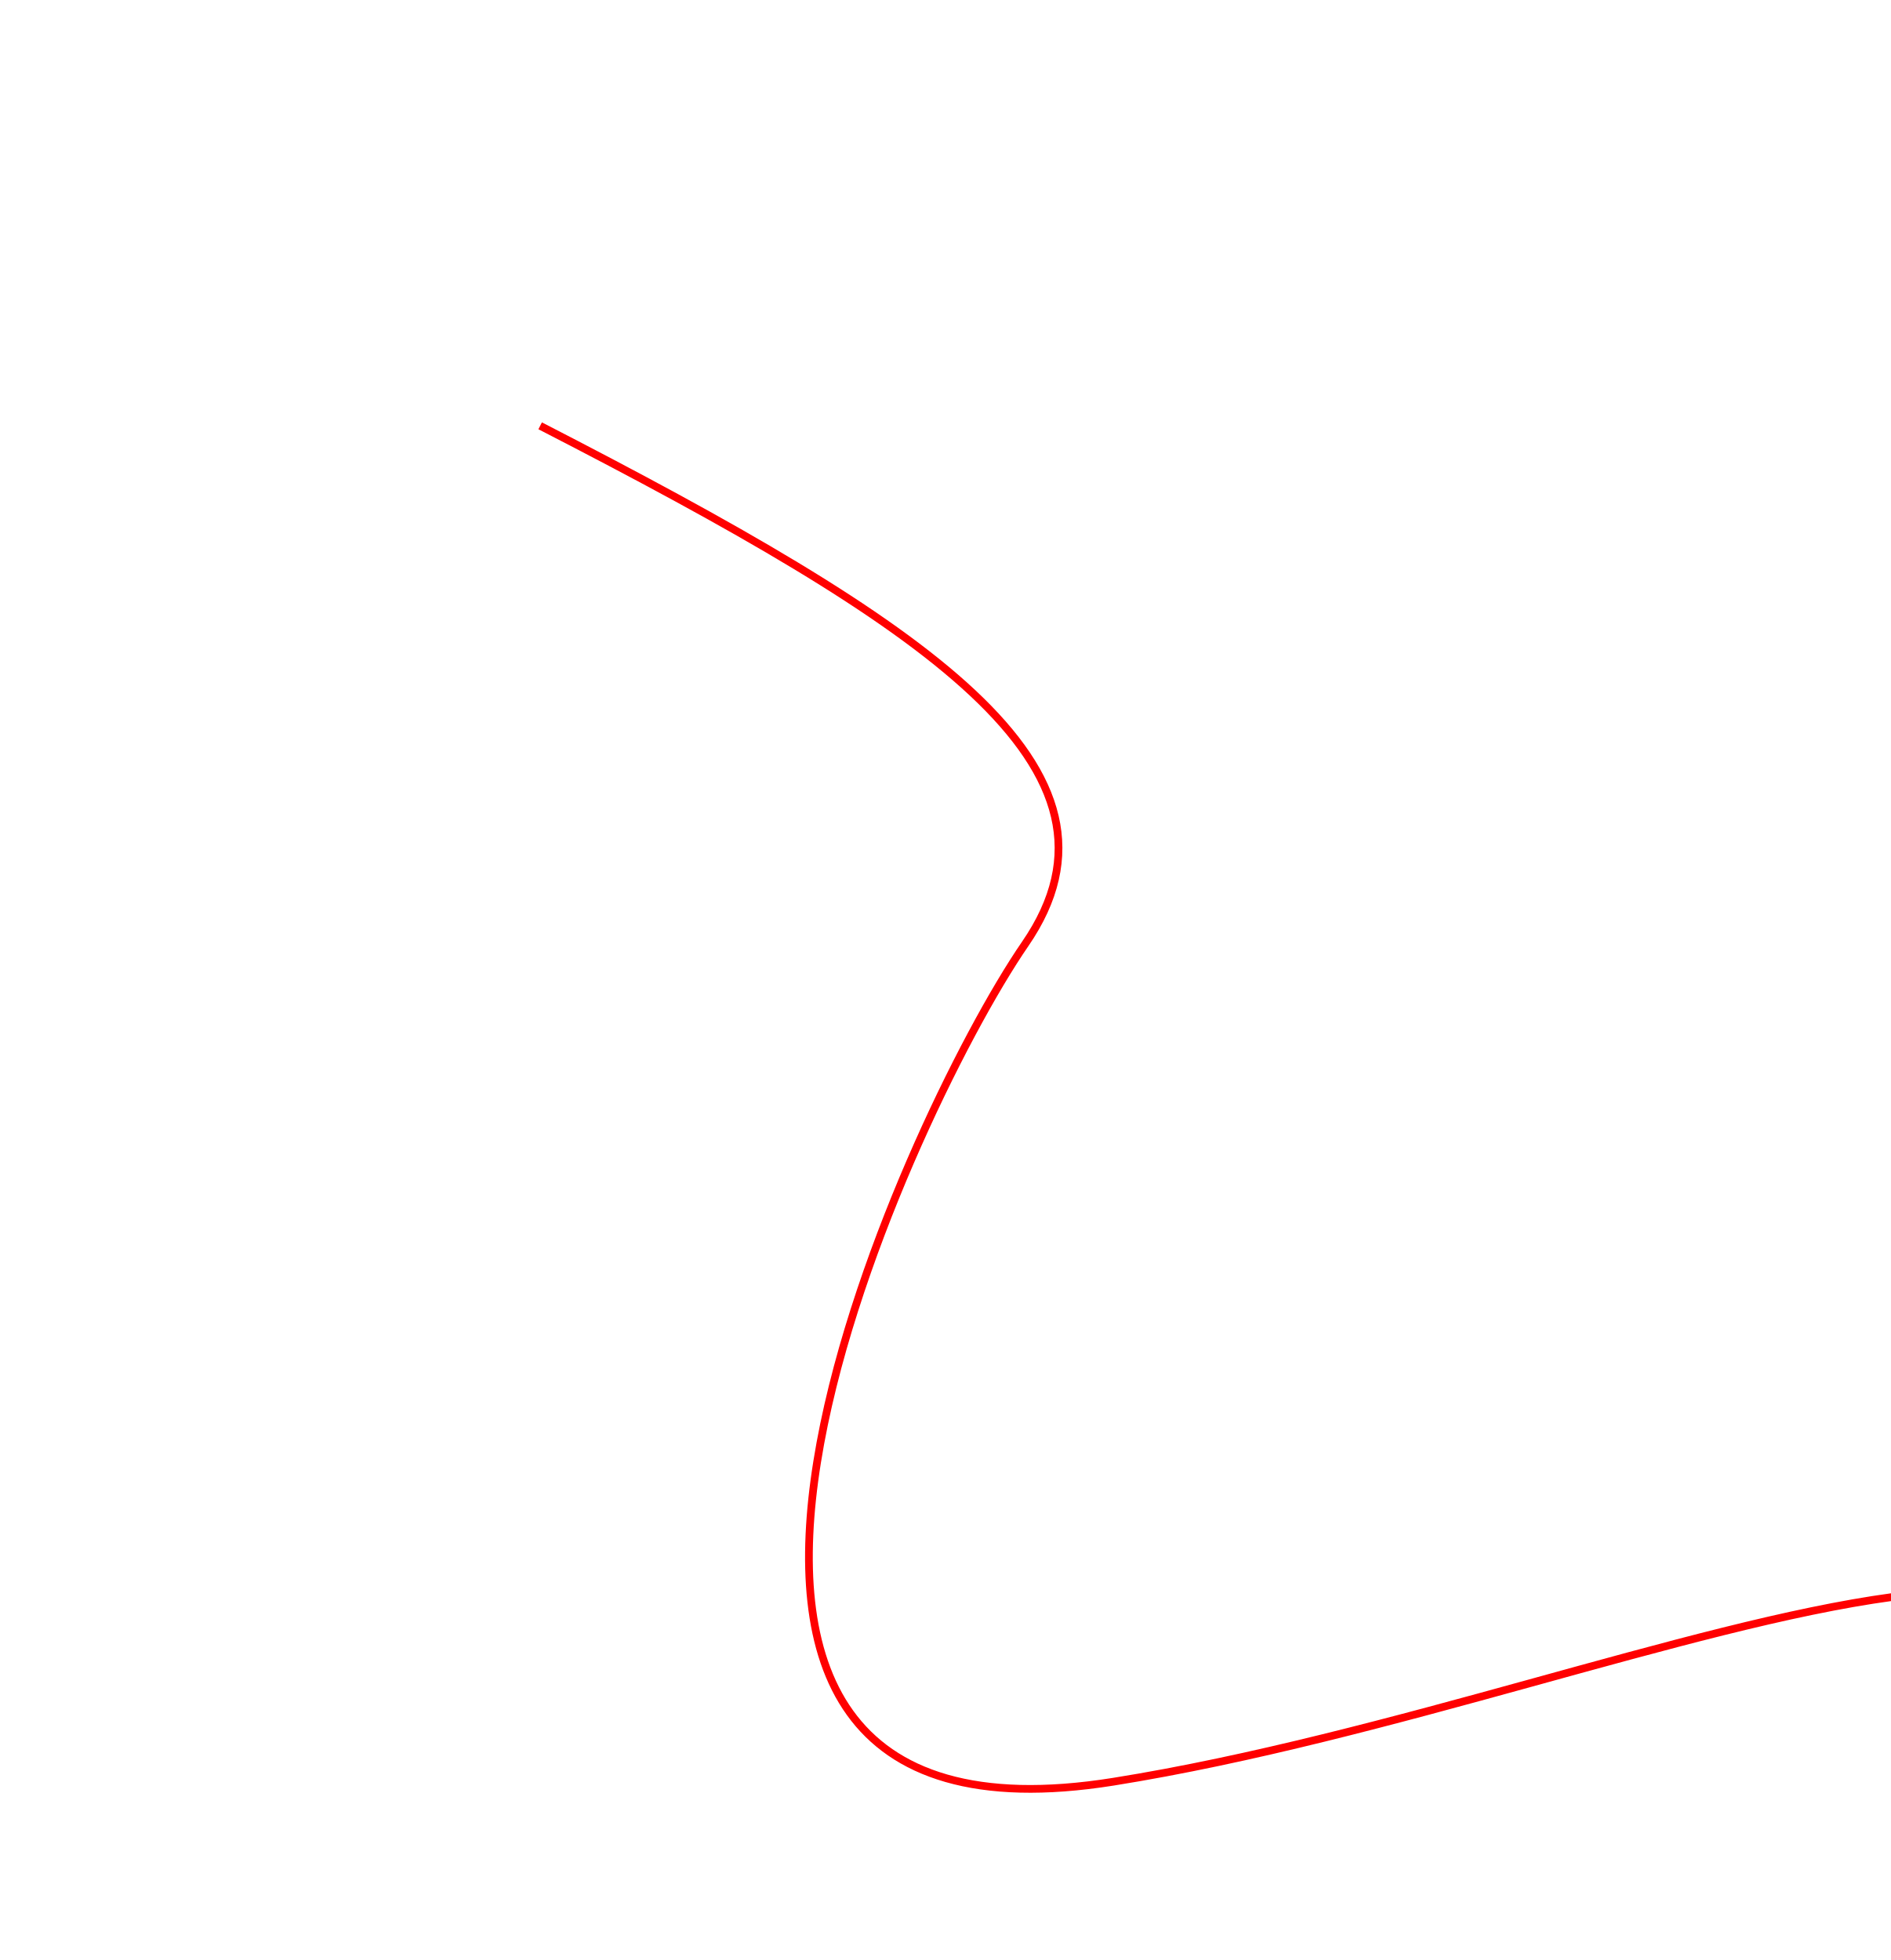
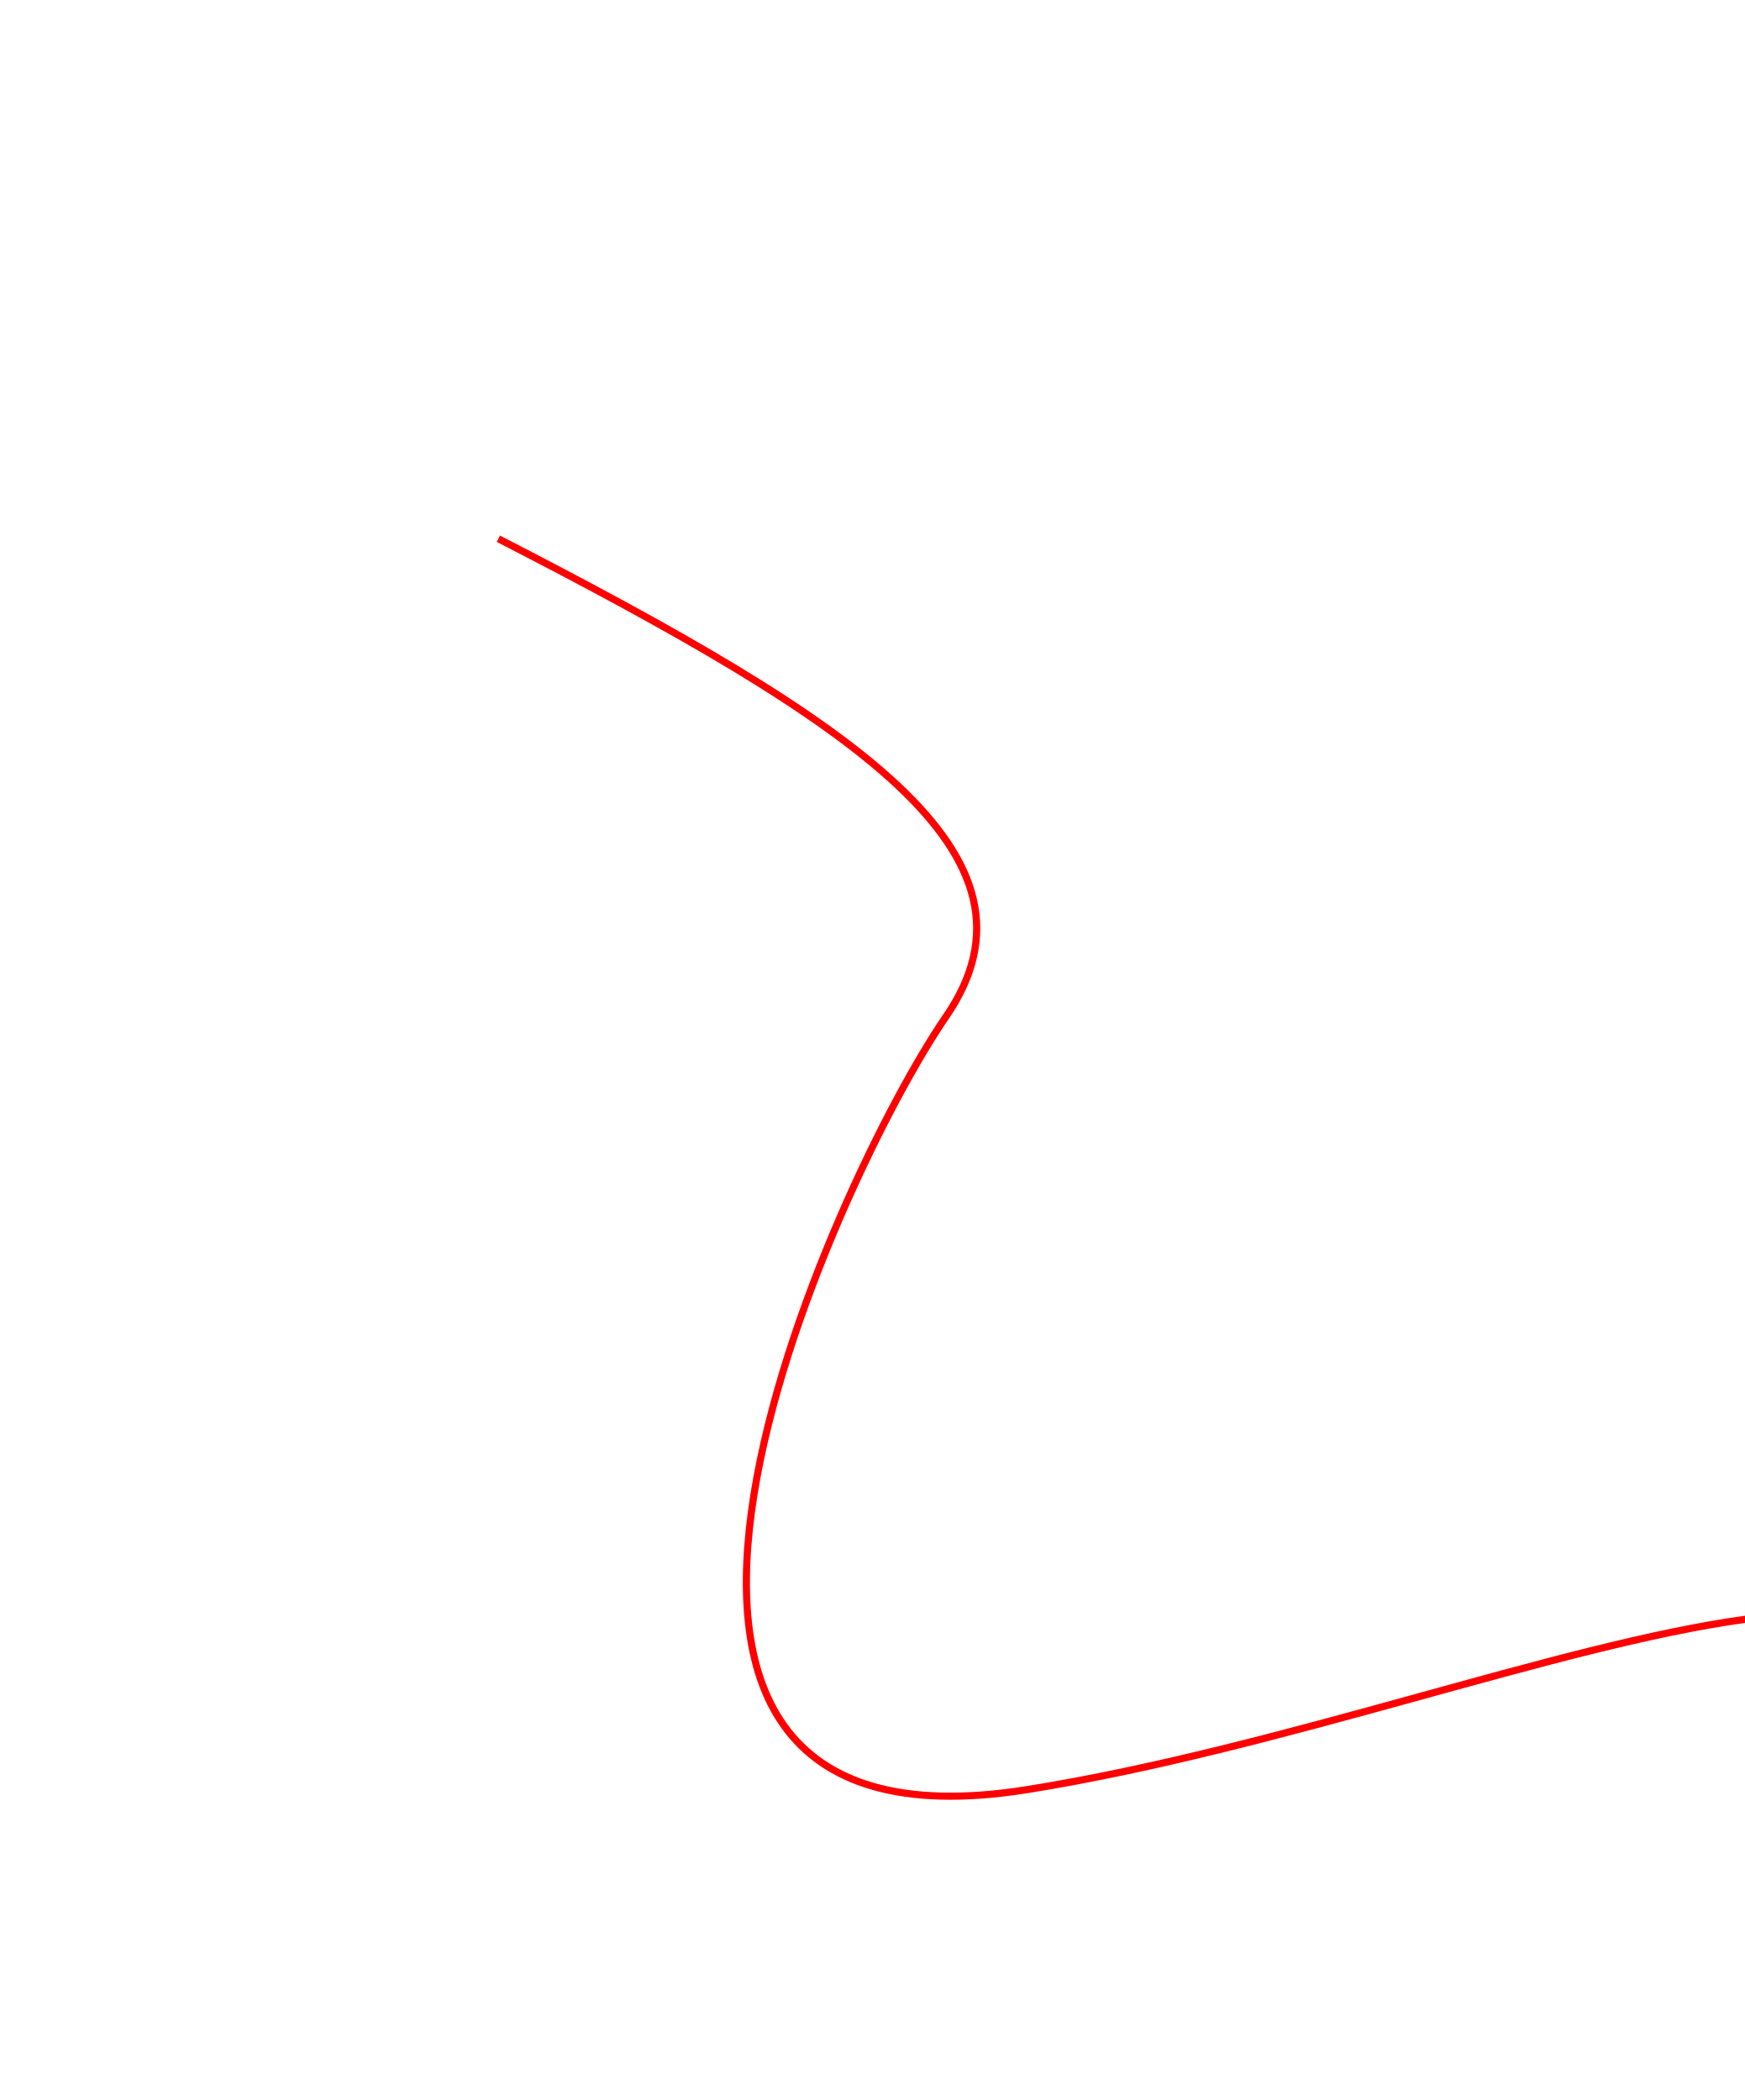
- <svg xmlns="http://www.w3.org/2000/svg" baseProfile="full" height="100%" version="1.1" viewBox="0.0 2.0 490.0 508.0" width="100%">
+ <svg xmlns="http://www.w3.org/2000/svg" baseProfile="full" height="590" version="1.1" viewBox="0.0 2.0 490.0 508.0" width="490">
  <defs />
  <path d="m 140,112.362 c 100,51.429 157.143,88.571 125.714,134.286 -31.429,45.714 -120,240 22.857,217.143 C 431.429,440.934 600,346.648 540,500.934" fill="none" stroke="red" stroke-width="2" />
</svg>
